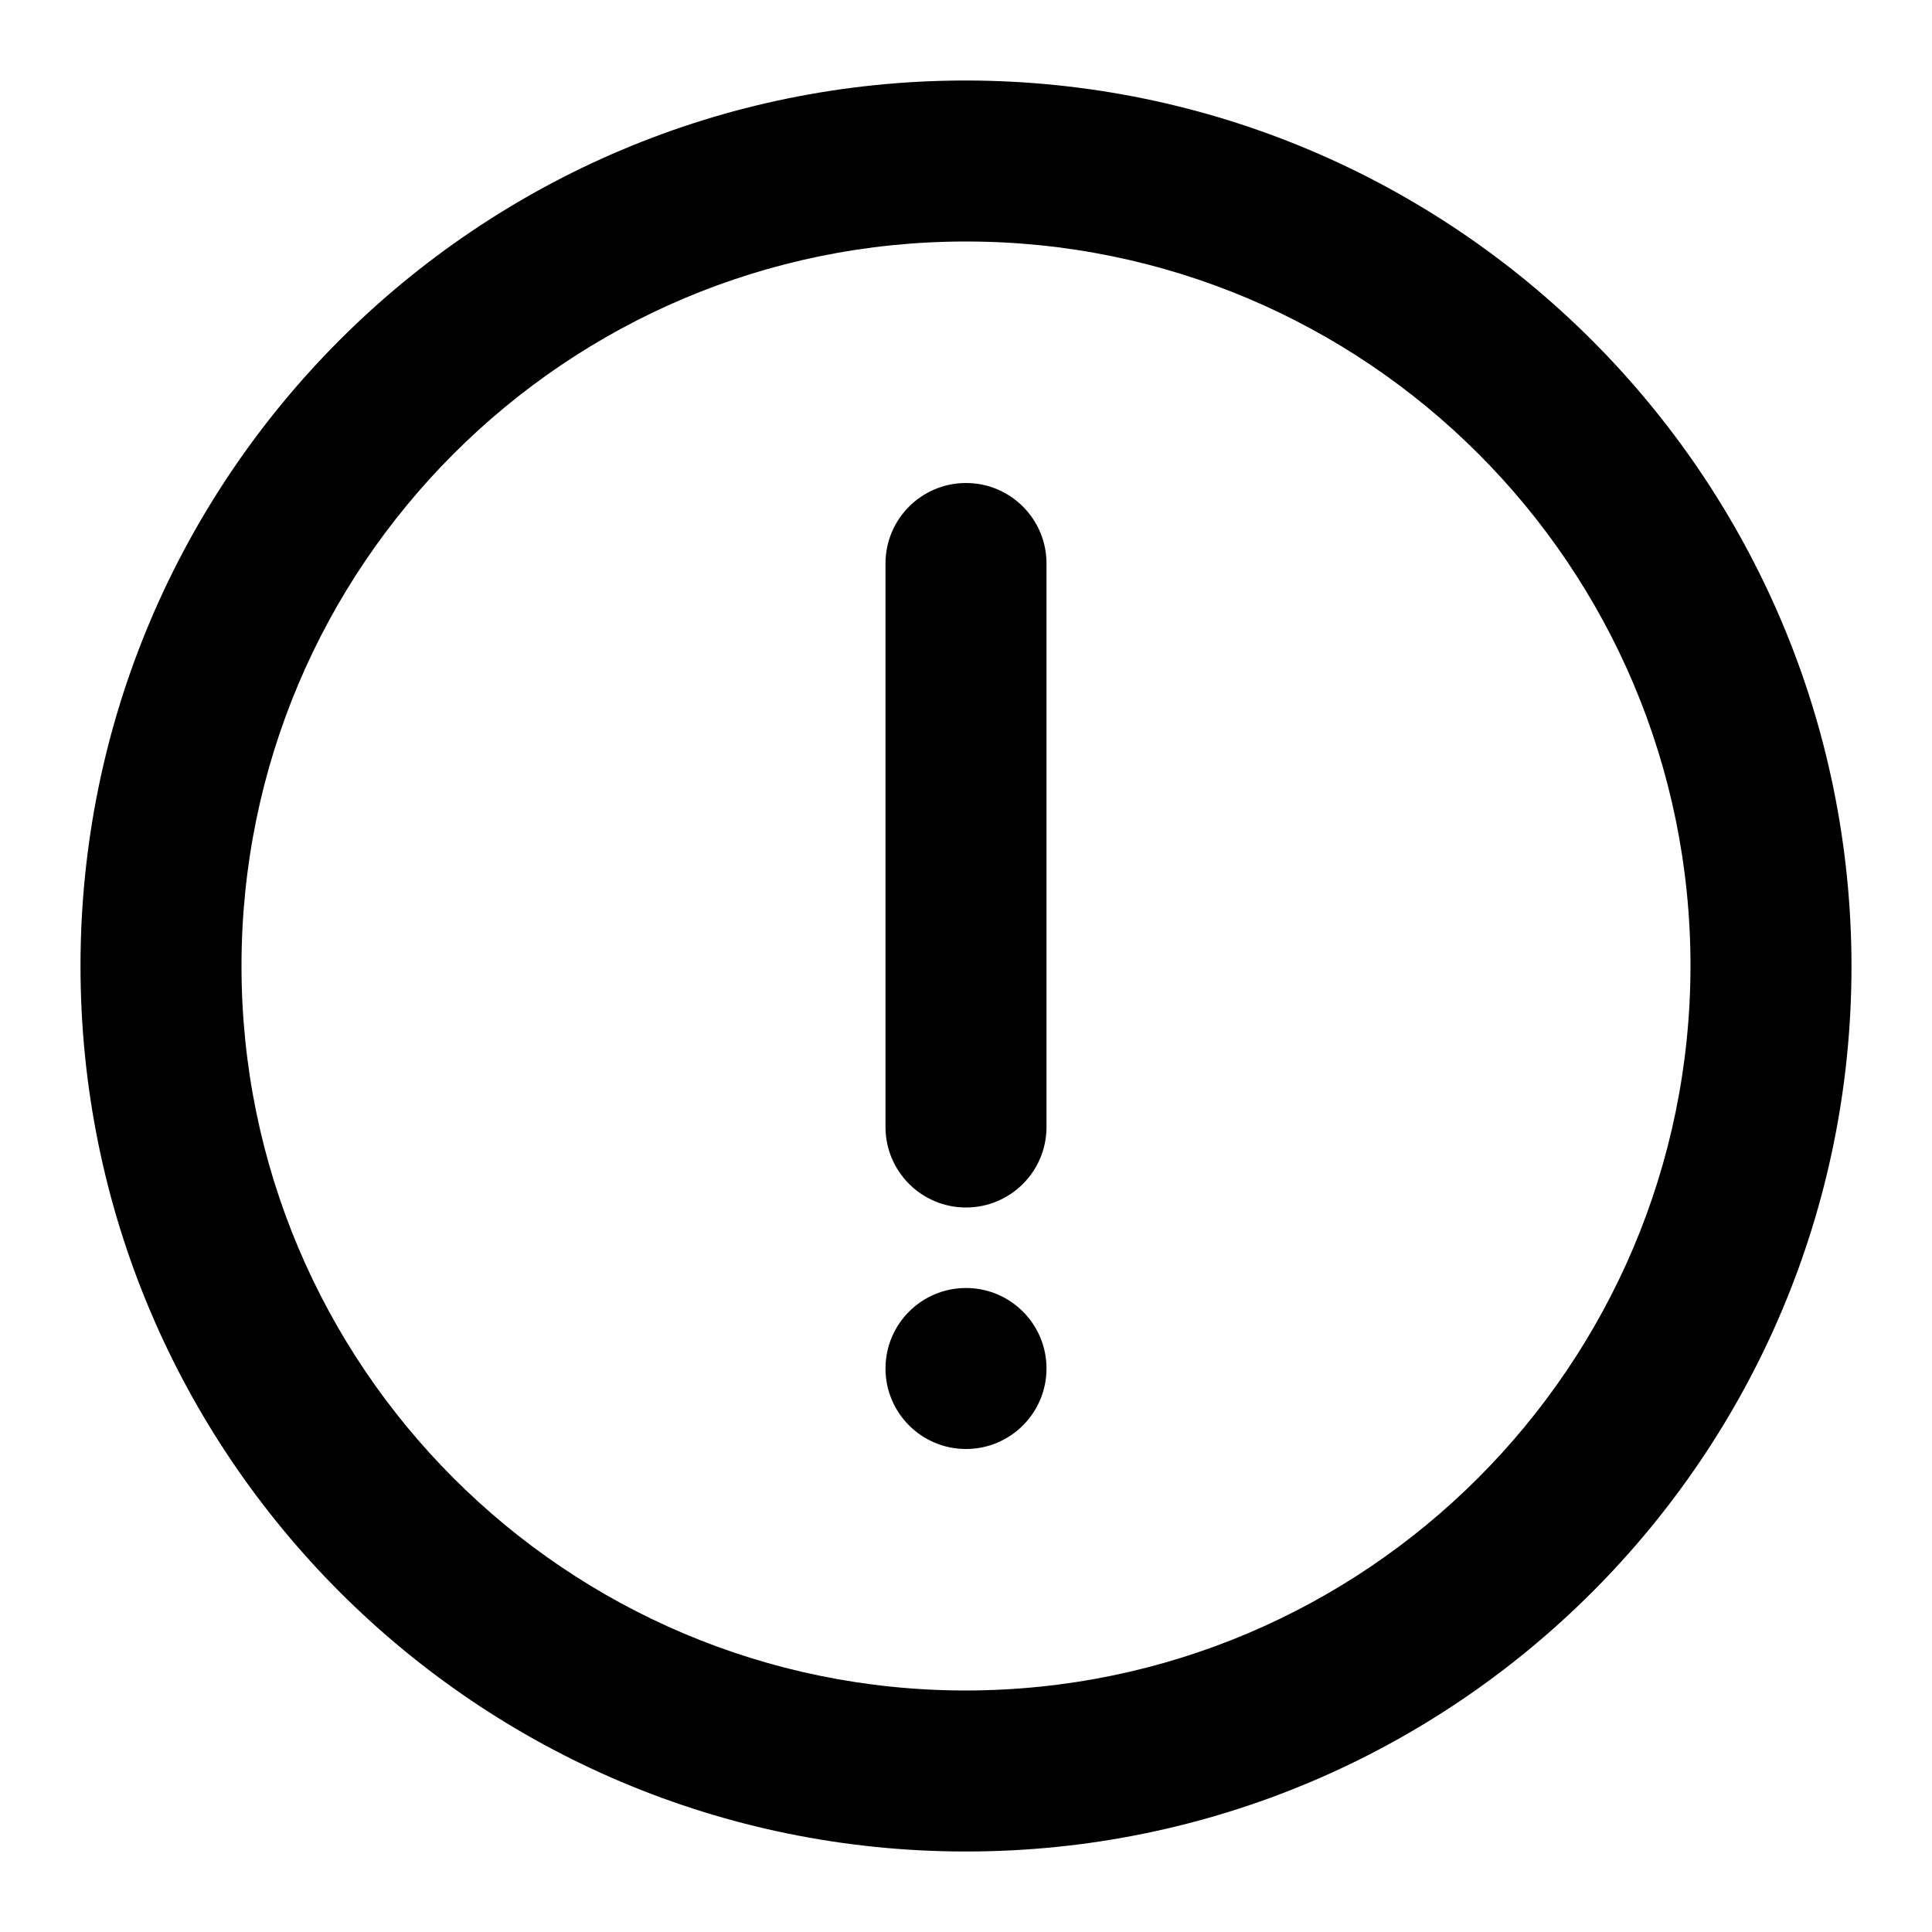
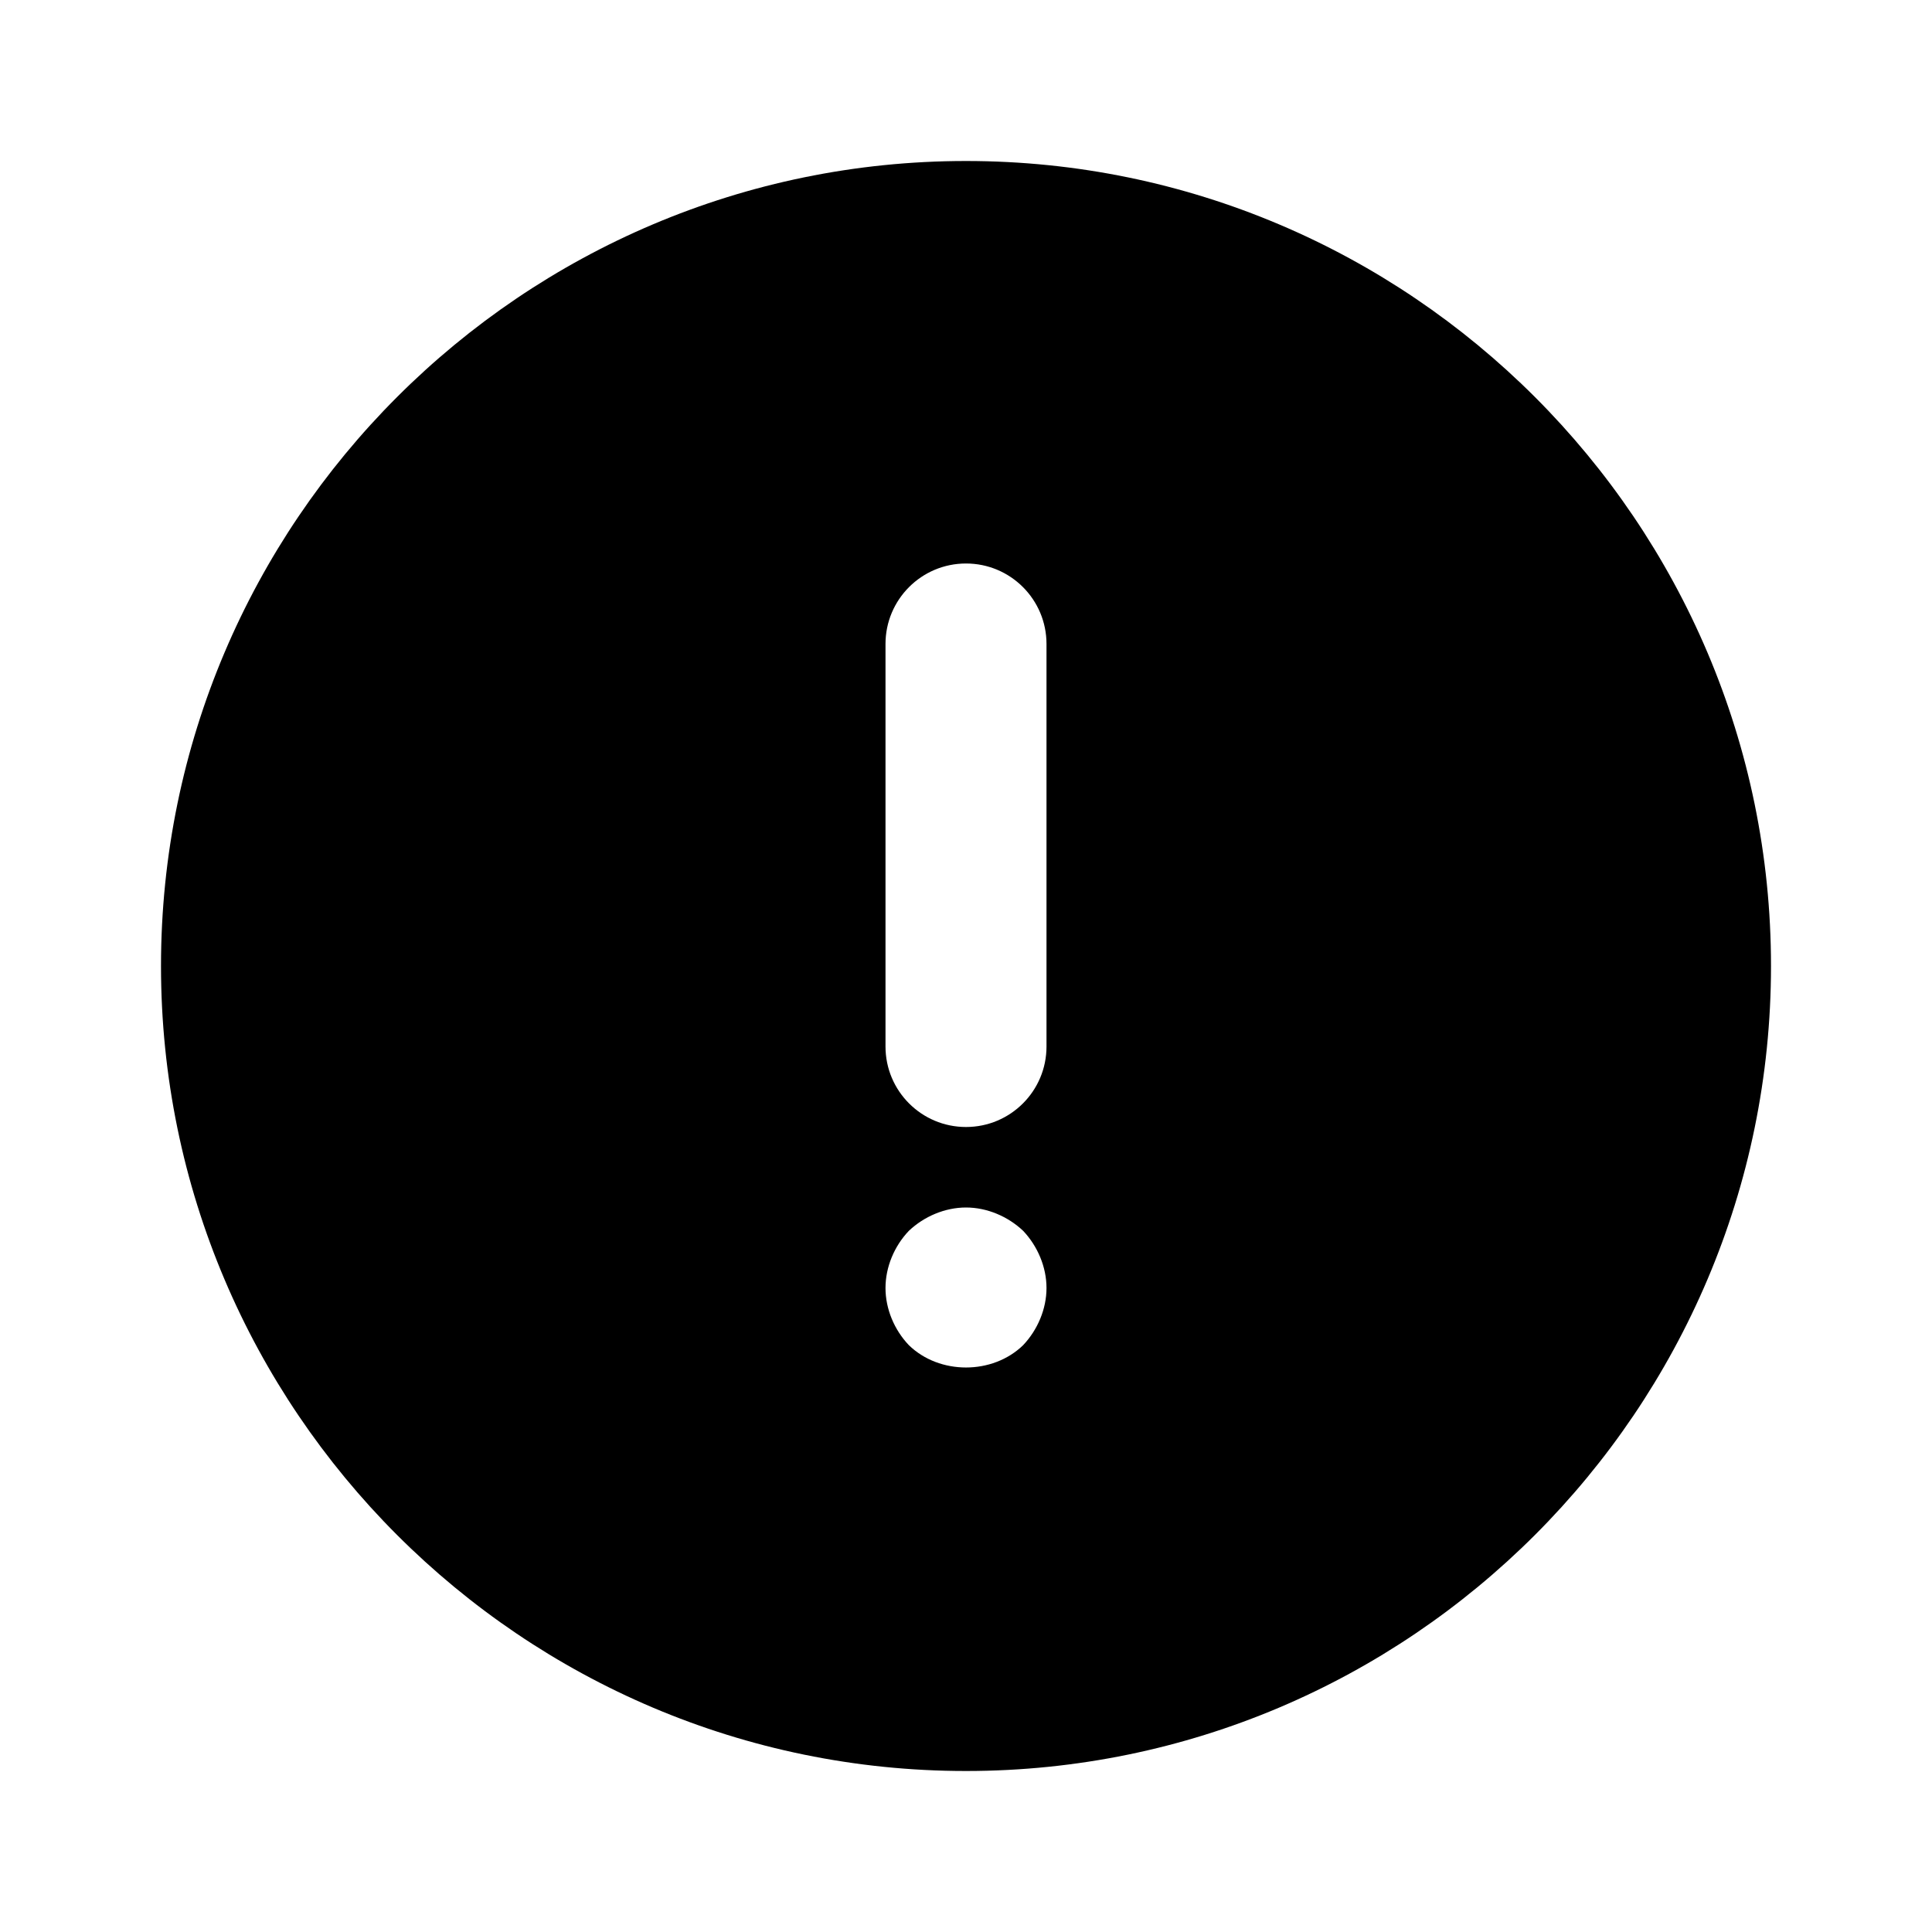
- <svg xmlns="http://www.w3.org/2000/svg" id="Icons" viewBox="0 0 24 24">
-   <path d="m12 1a11 11 0 1 0 11 11 11.013 11.013 0 0 0 -11-11zm0 20a9 9 0 1 1 9-9 9.011 9.011 0 0 1 -9 9z" />
-   <path d="m12 6a1 1 0 0 0 -1 1v7a1 1 0 0 0 2 0v-7a1 1 0 0 0 -1-1z" />
-   <circle cx="12" cy="17" r="1" />
+ <svg xmlns="http://www.w3.org/2000/svg" viewBox="0 0 24 24">
+   <g id="exclmation_mark">
+     <path d="m12 2c-5.514 0-10 4.486-10 10s4.486 10 10 10 10-4.486 10-10-4.486-10-10-10zm.71 14.71c-.38.37-1.04.37-1.42 0-.181-.19-.29-.45-.29-.71s.109-.52.29-.71c.19-.18.45-.29.71-.29s.52.11.71.29c.18.19.29.45.29.71s-.11.52-.29.71zm.29-3.71c0 .552-.447 1-1 1s-1-.448-1-1v-5c0-.552.447-1 1-1s1 .448 1 1z" />
+   </g>
</svg>
